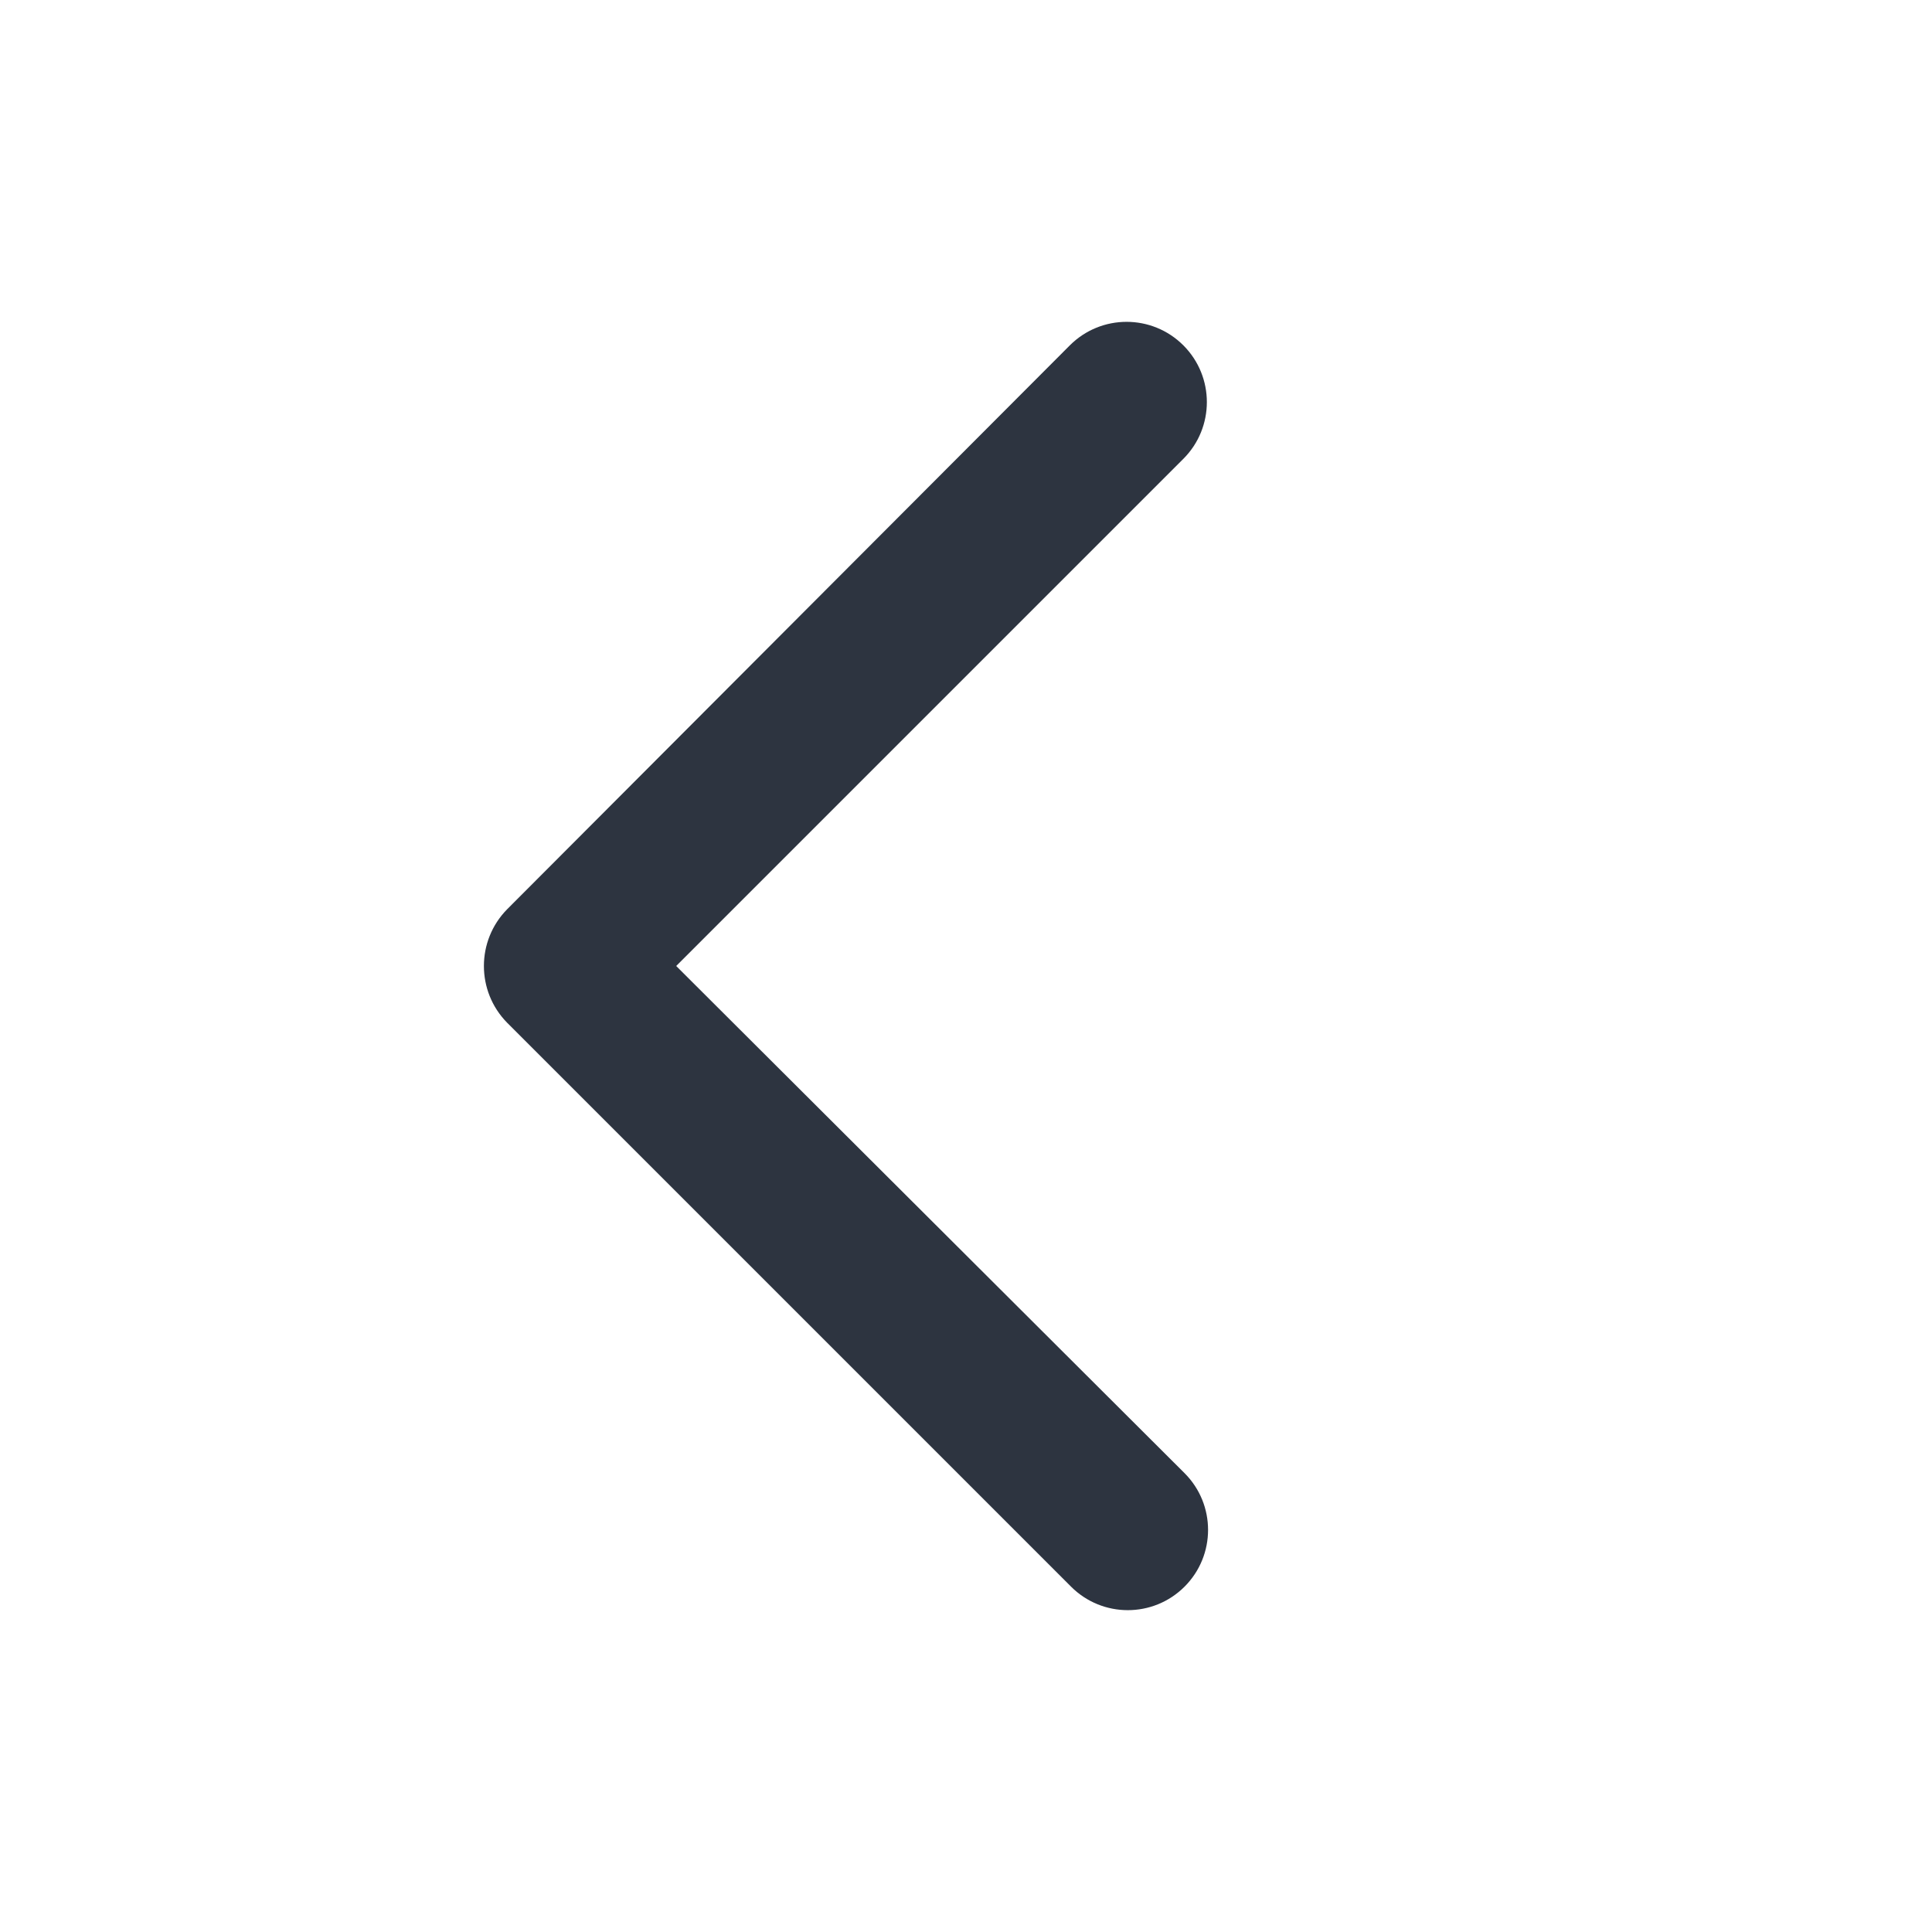
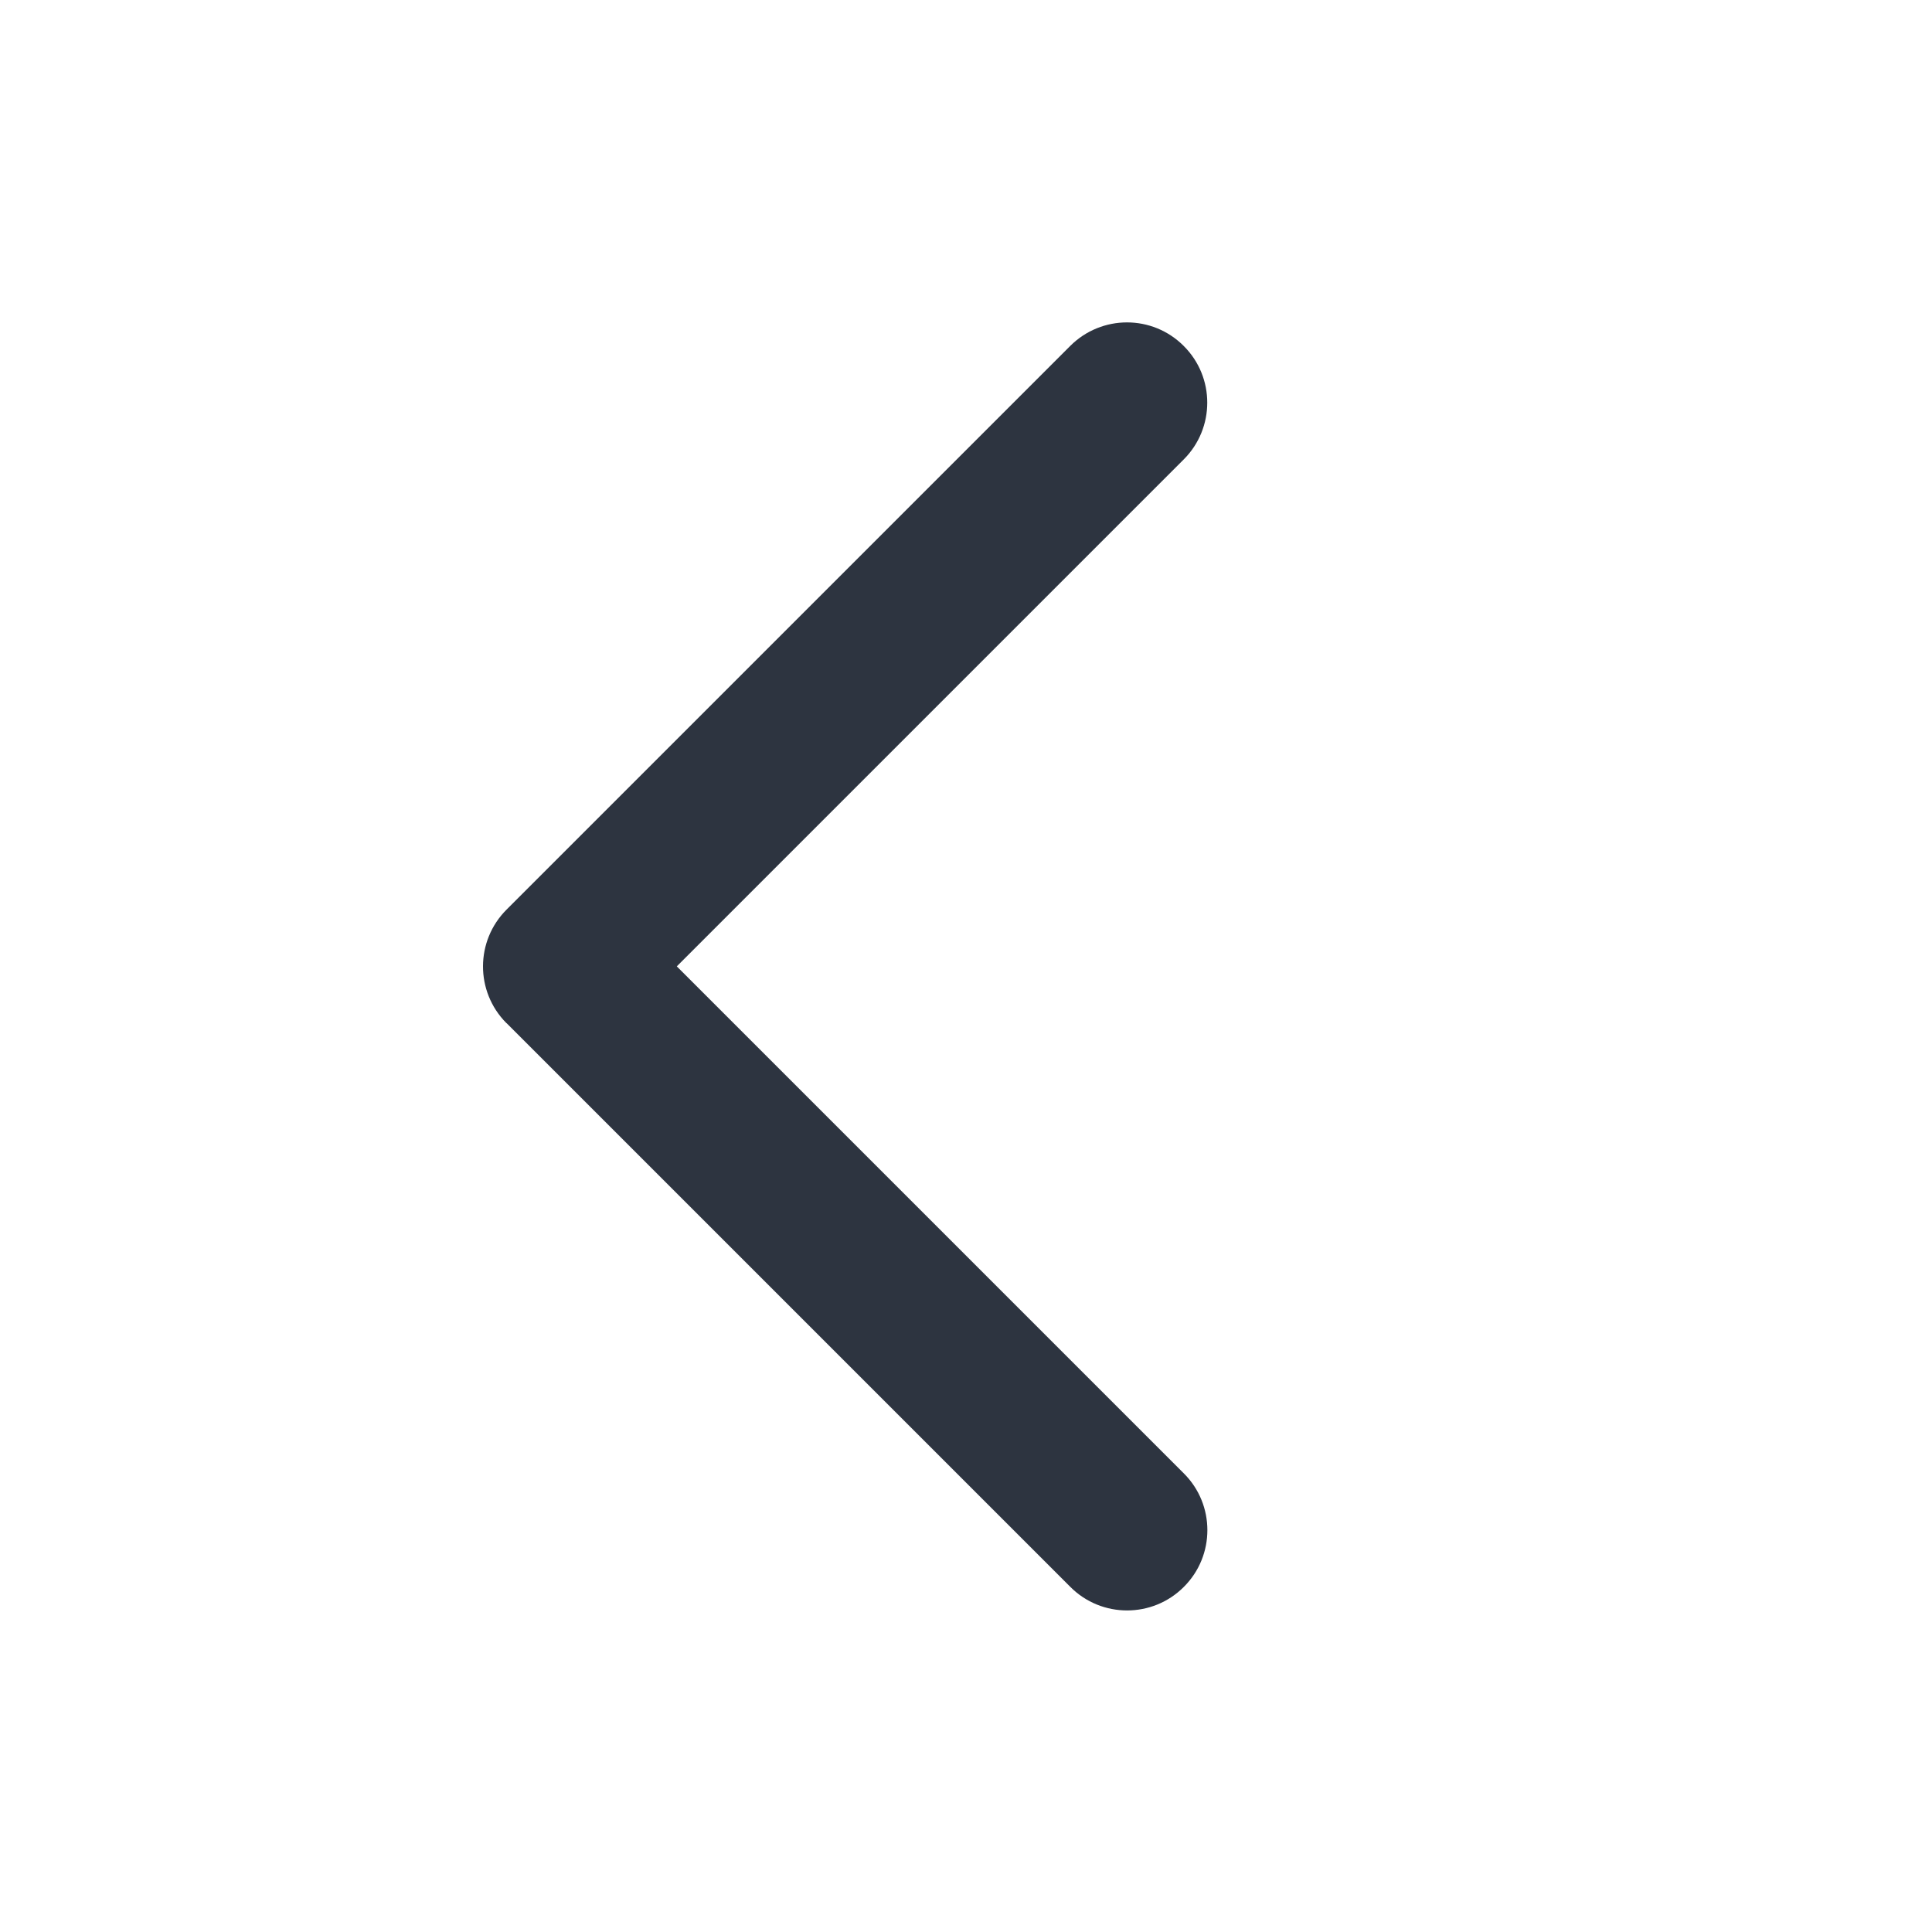
- <svg xmlns="http://www.w3.org/2000/svg" width="16" height="16" fill="none">
-   <path fill-rule="evenodd" clip-rule="evenodd" d="M9.8 3.8a.66.66 0 1 0-.94-.94L4.2 7.53a.67.67 0 0 0 0 .94l4.67 4.67a.66.66 0 1 0 .94-.94L5.6 8l4.2-4.2Z" fill="#2D3440" />
+ <svg xmlns="http://www.w3.org/2000/svg" width="16" height="16" viewBox="0 0 16 16" fill="none">
+   <path fill-rule="evenodd" clip-rule="evenodd" d="M9.803 3.805C10.063 3.545 10.063 3.124 9.803 2.865C9.544 2.605 9.123 2.605 8.863 2.865L4.195 7.533C3.936 7.792 3.935 8.211 4.192 8.471C4.193 8.472 4.195 8.473 4.196 8.474L8.864 13.142C9.123 13.402 9.545 13.402 9.804 13.142C10.064 12.883 10.064 12.461 9.804 12.202L5.605 8.003L9.803 3.805Z" fill="#2D3440" />
</svg>
